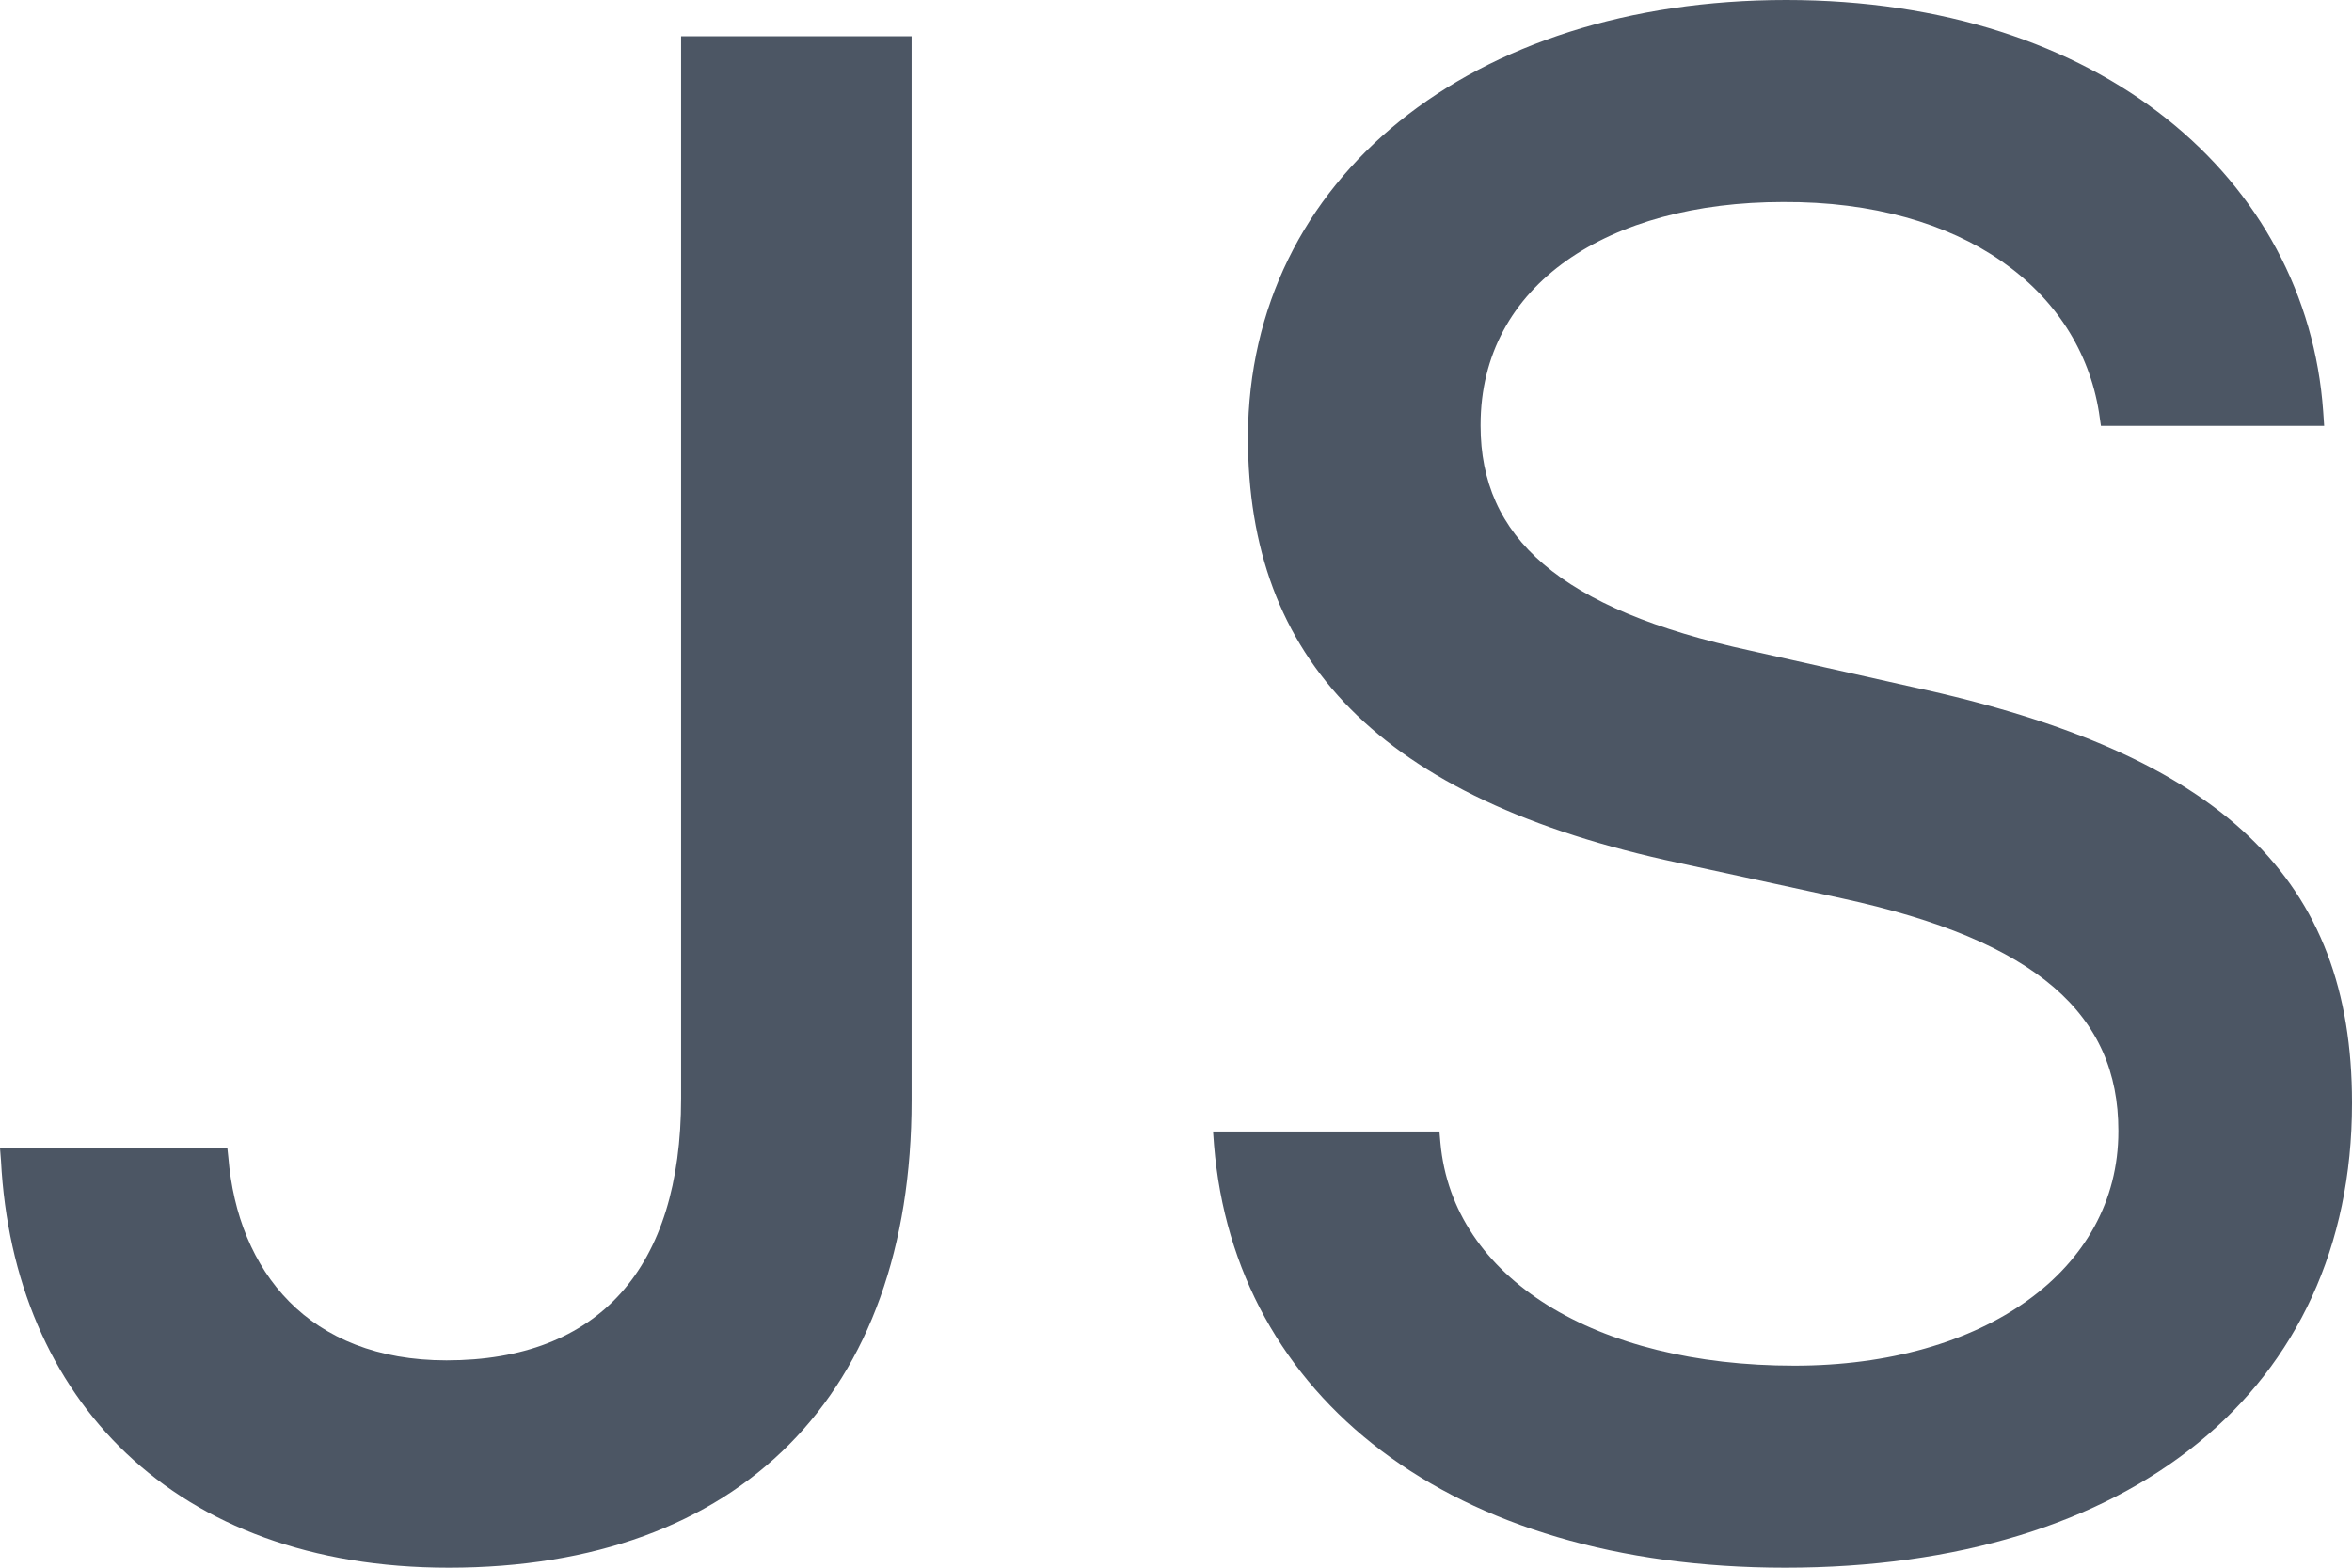
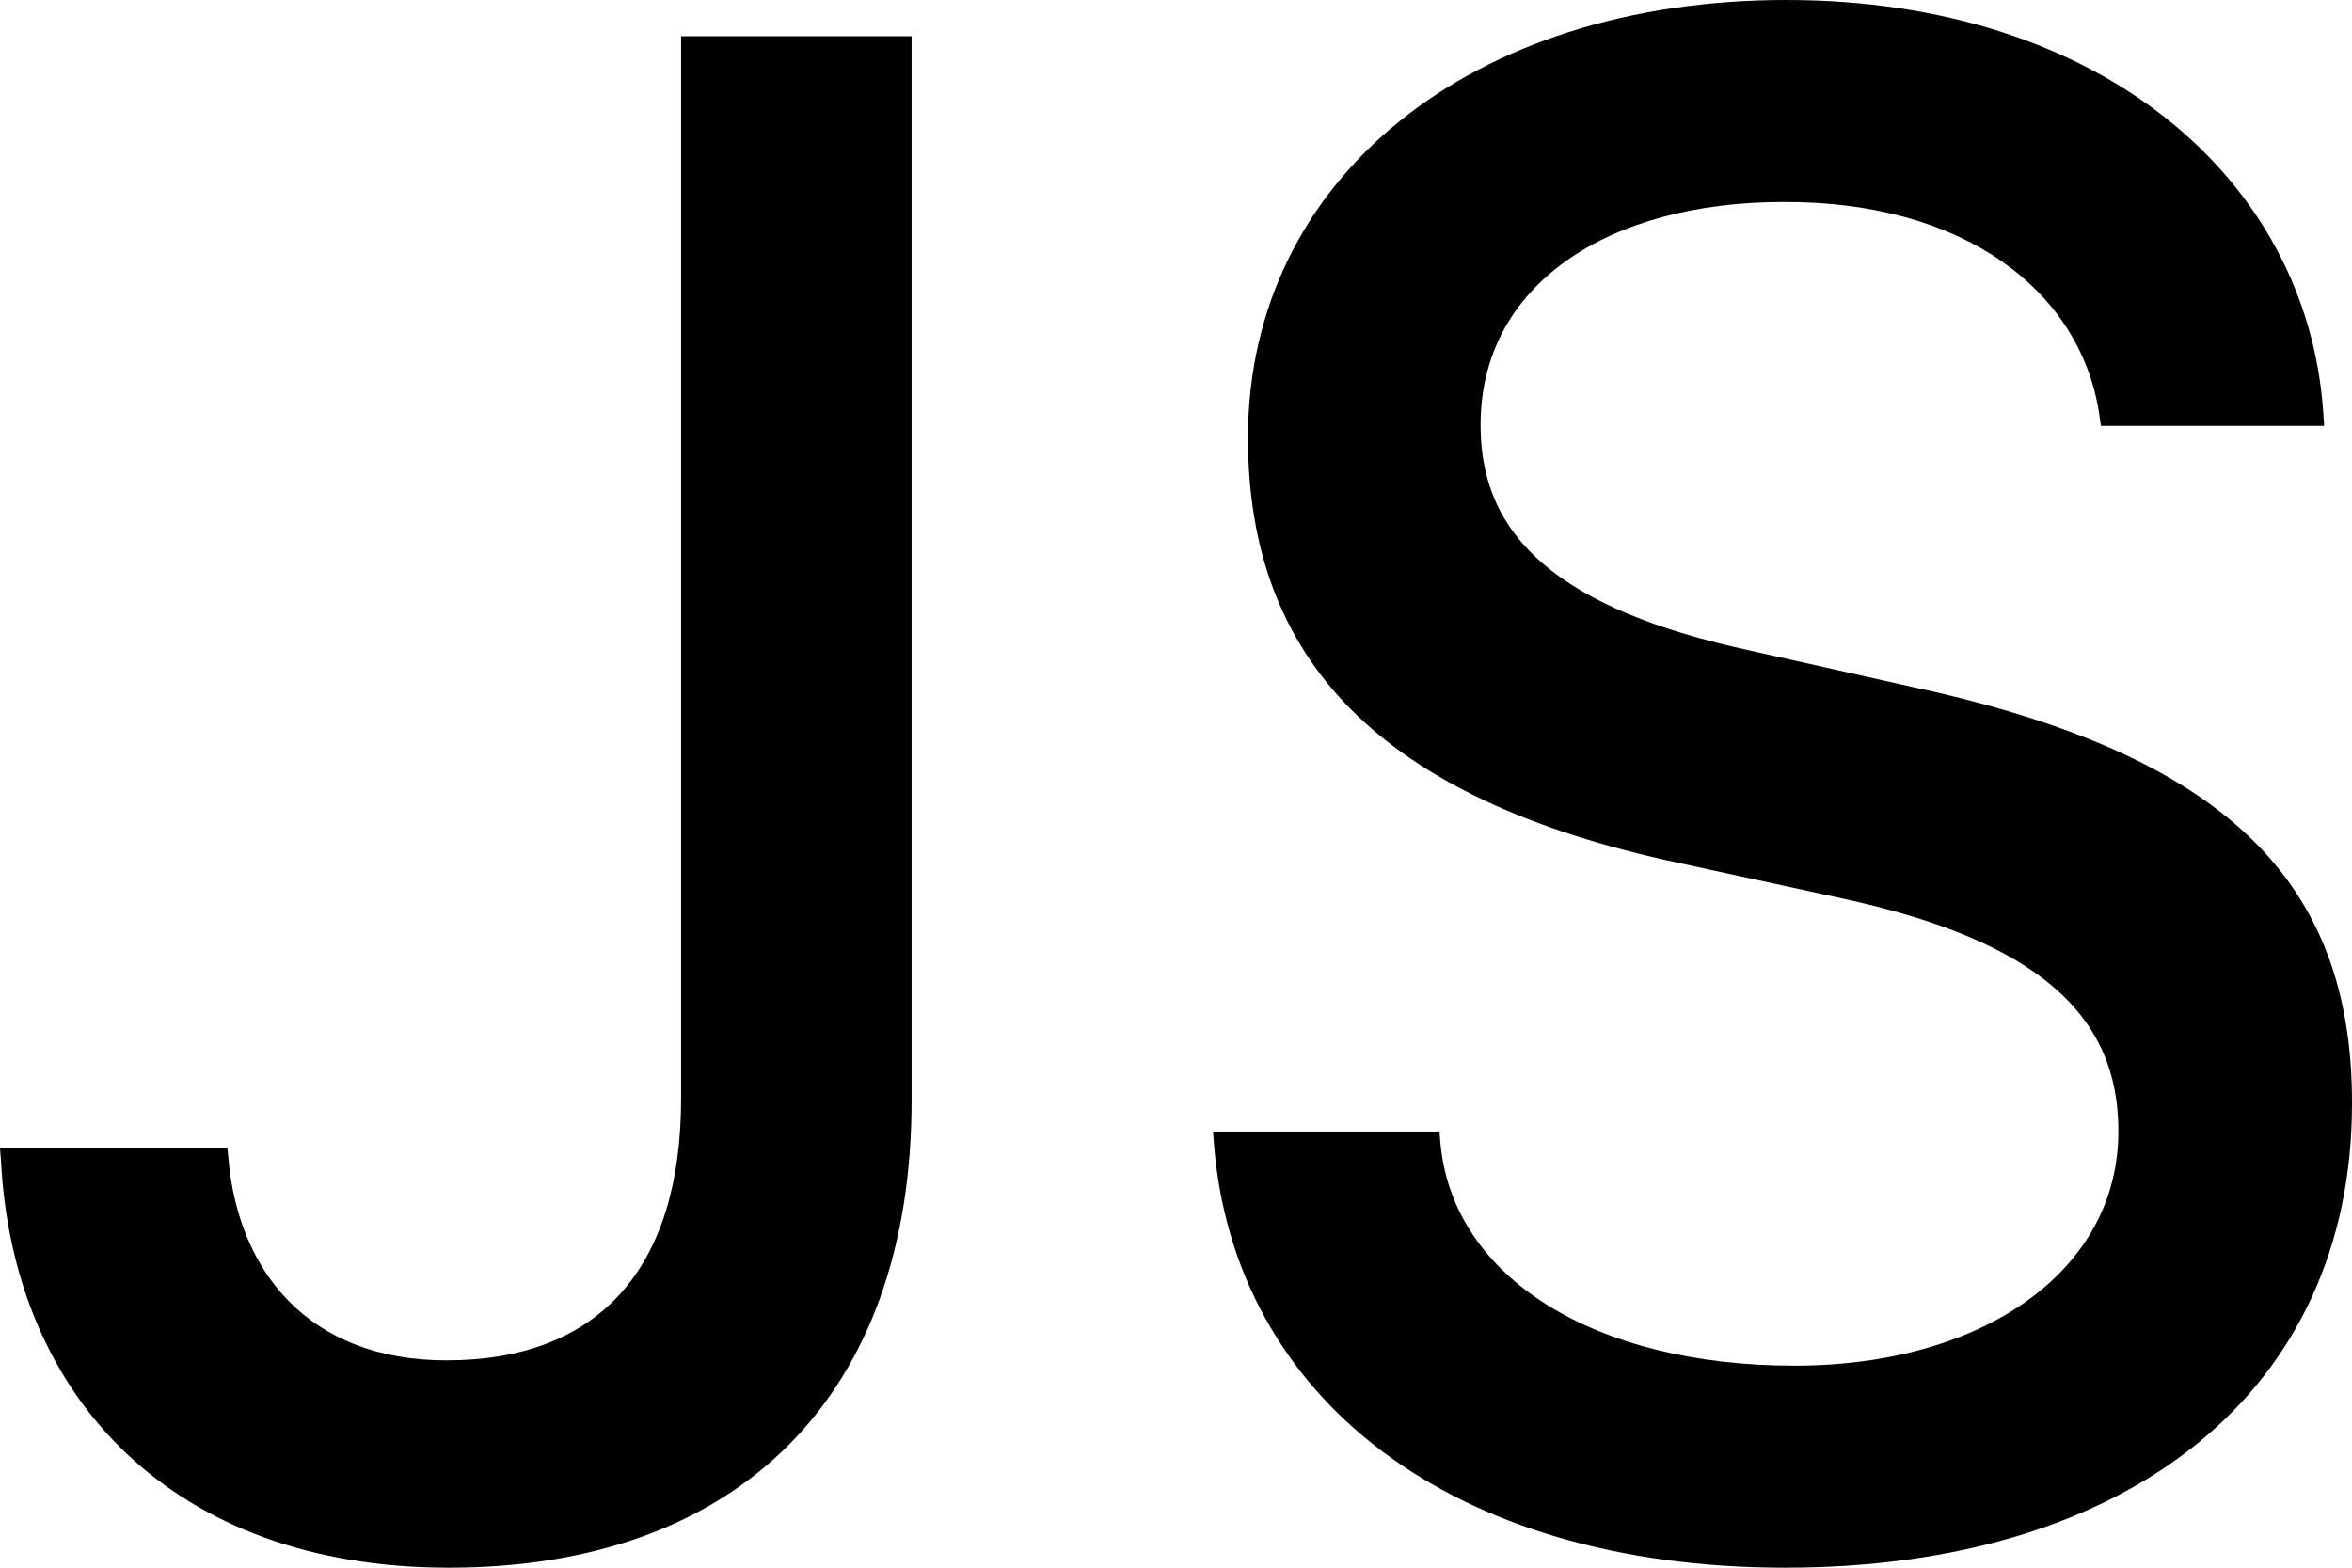
<svg xmlns="http://www.w3.org/2000/svg" width="12" height="8" viewBox="0 0 12 8" fill="none">
-   <path d="M2.289 8C3.774 8 4.651 7.117 4.651 5.615V0.185H3.475V5.605C3.475 6.472 3.055 6.942 2.278 6.942C1.575 6.942 1.213 6.488 1.165 5.906L1.16 5.859H0L0.005 5.922C0.068 7.138 0.887 8 2.289 8Z" fill="#4C5664" />
-   <path d="M9.108 8C10.871 8 12 7.091 12 5.631V5.626C12 4.494 11.349 3.849 9.759 3.506L8.934 3.321C7.953 3.109 7.554 2.739 7.554 2.173V2.168C7.554 1.449 8.21 1.031 9.097 1.031C10.016 1.026 10.609 1.48 10.709 2.104L10.719 2.173H11.858L11.853 2.099C11.769 0.915 10.719 0 9.113 0C7.507 0 6.373 0.909 6.367 2.226V2.231C6.367 3.358 7.029 4.077 8.567 4.404L9.396 4.584C10.399 4.801 10.808 5.182 10.808 5.769V5.774C10.808 6.482 10.121 6.969 9.155 6.969C8.142 6.969 7.412 6.525 7.349 5.832L7.344 5.774H6.189L6.194 5.843C6.299 7.128 7.396 8 9.108 8Z" fill="#4C5664" />
+   <path d="M2.289 8C3.774 8 4.651 7.117 4.651 5.615V0.185H3.475V5.605C3.475 6.472 3.055 6.942 2.278 6.942C1.575 6.942 1.213 6.488 1.165 5.906L1.16 5.859H0L0.005 5.922C0.068 7.138 0.887 8 2.289 8Z" fill="currentColor" />
+   <path d="M9.108 8C10.871 8 12 7.091 12 5.631V5.626C12 4.494 11.349 3.849 9.759 3.506L8.934 3.321C7.953 3.109 7.554 2.739 7.554 2.173V2.168C7.554 1.449 8.21 1.031 9.097 1.031C10.016 1.026 10.609 1.48 10.709 2.104L10.719 2.173H11.858L11.853 2.099C11.769 0.915 10.719 0 9.113 0C7.507 0 6.373 0.909 6.367 2.226V2.231C6.367 3.358 7.029 4.077 8.567 4.404L9.396 4.584C10.399 4.801 10.808 5.182 10.808 5.769V5.774C10.808 6.482 10.121 6.969 9.155 6.969C8.142 6.969 7.412 6.525 7.349 5.832L7.344 5.774H6.189L6.194 5.843C6.299 7.128 7.396 8 9.108 8Z" fill="currentColor" />
</svg>
